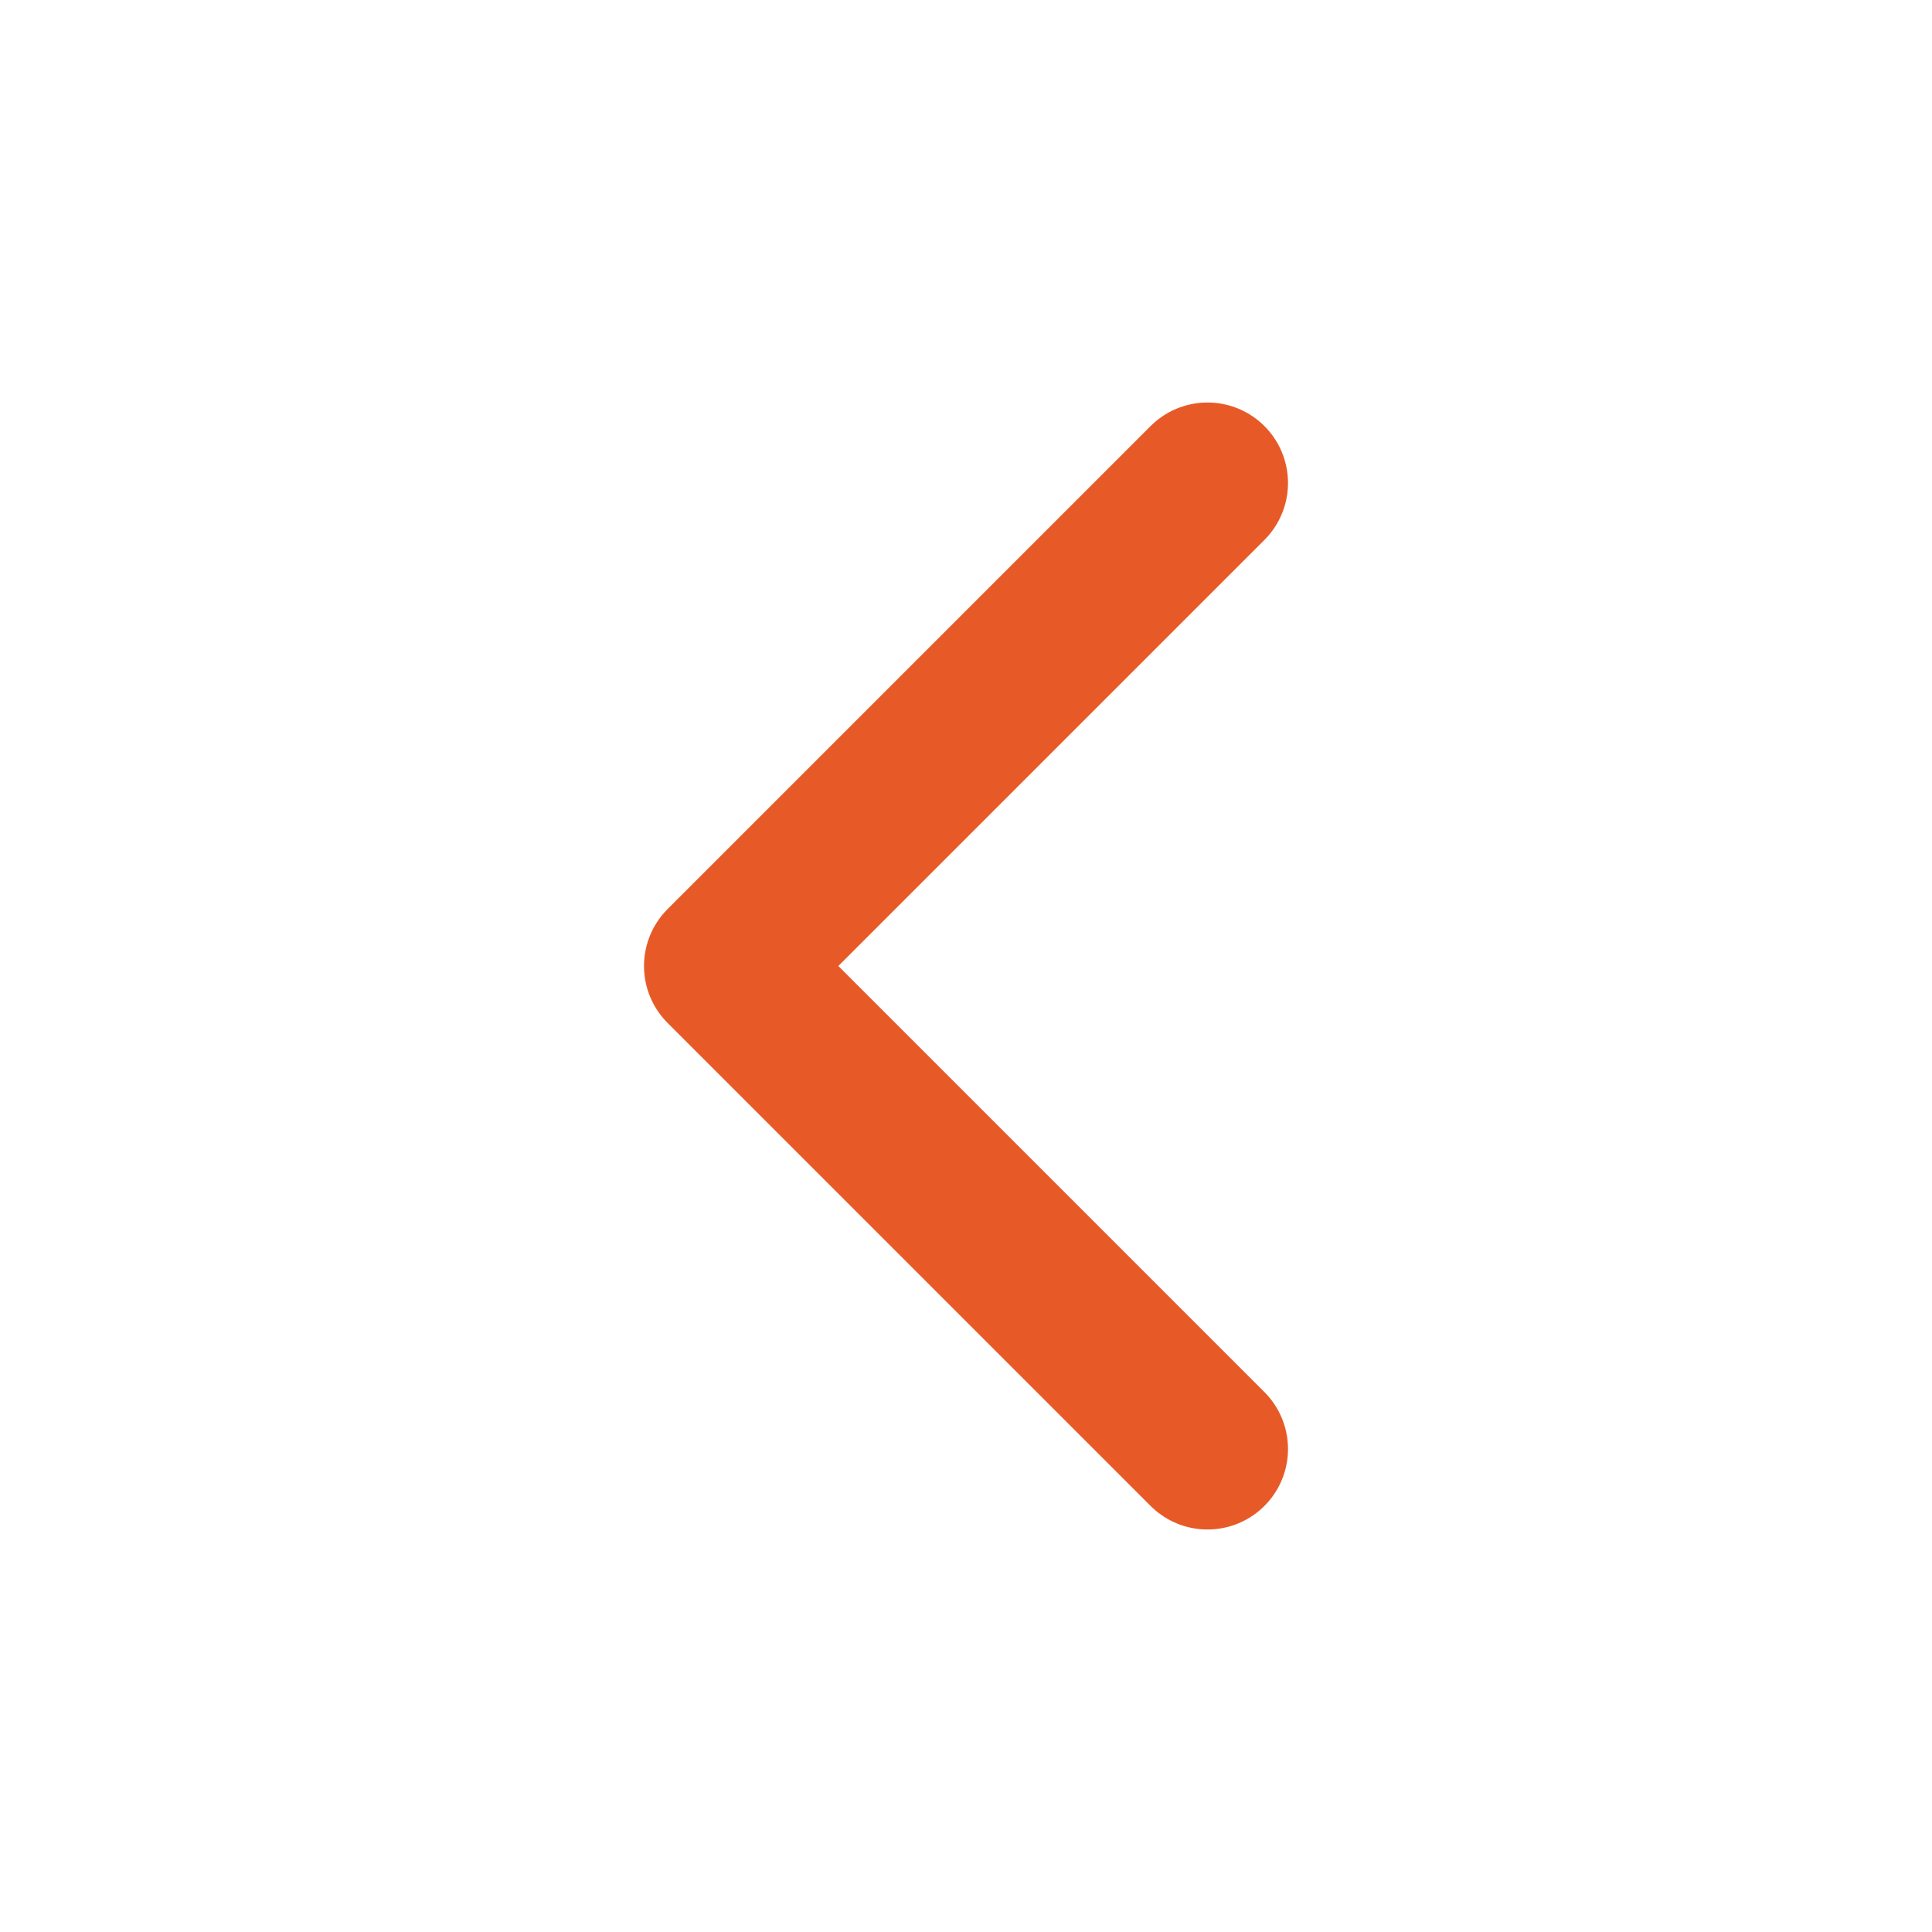
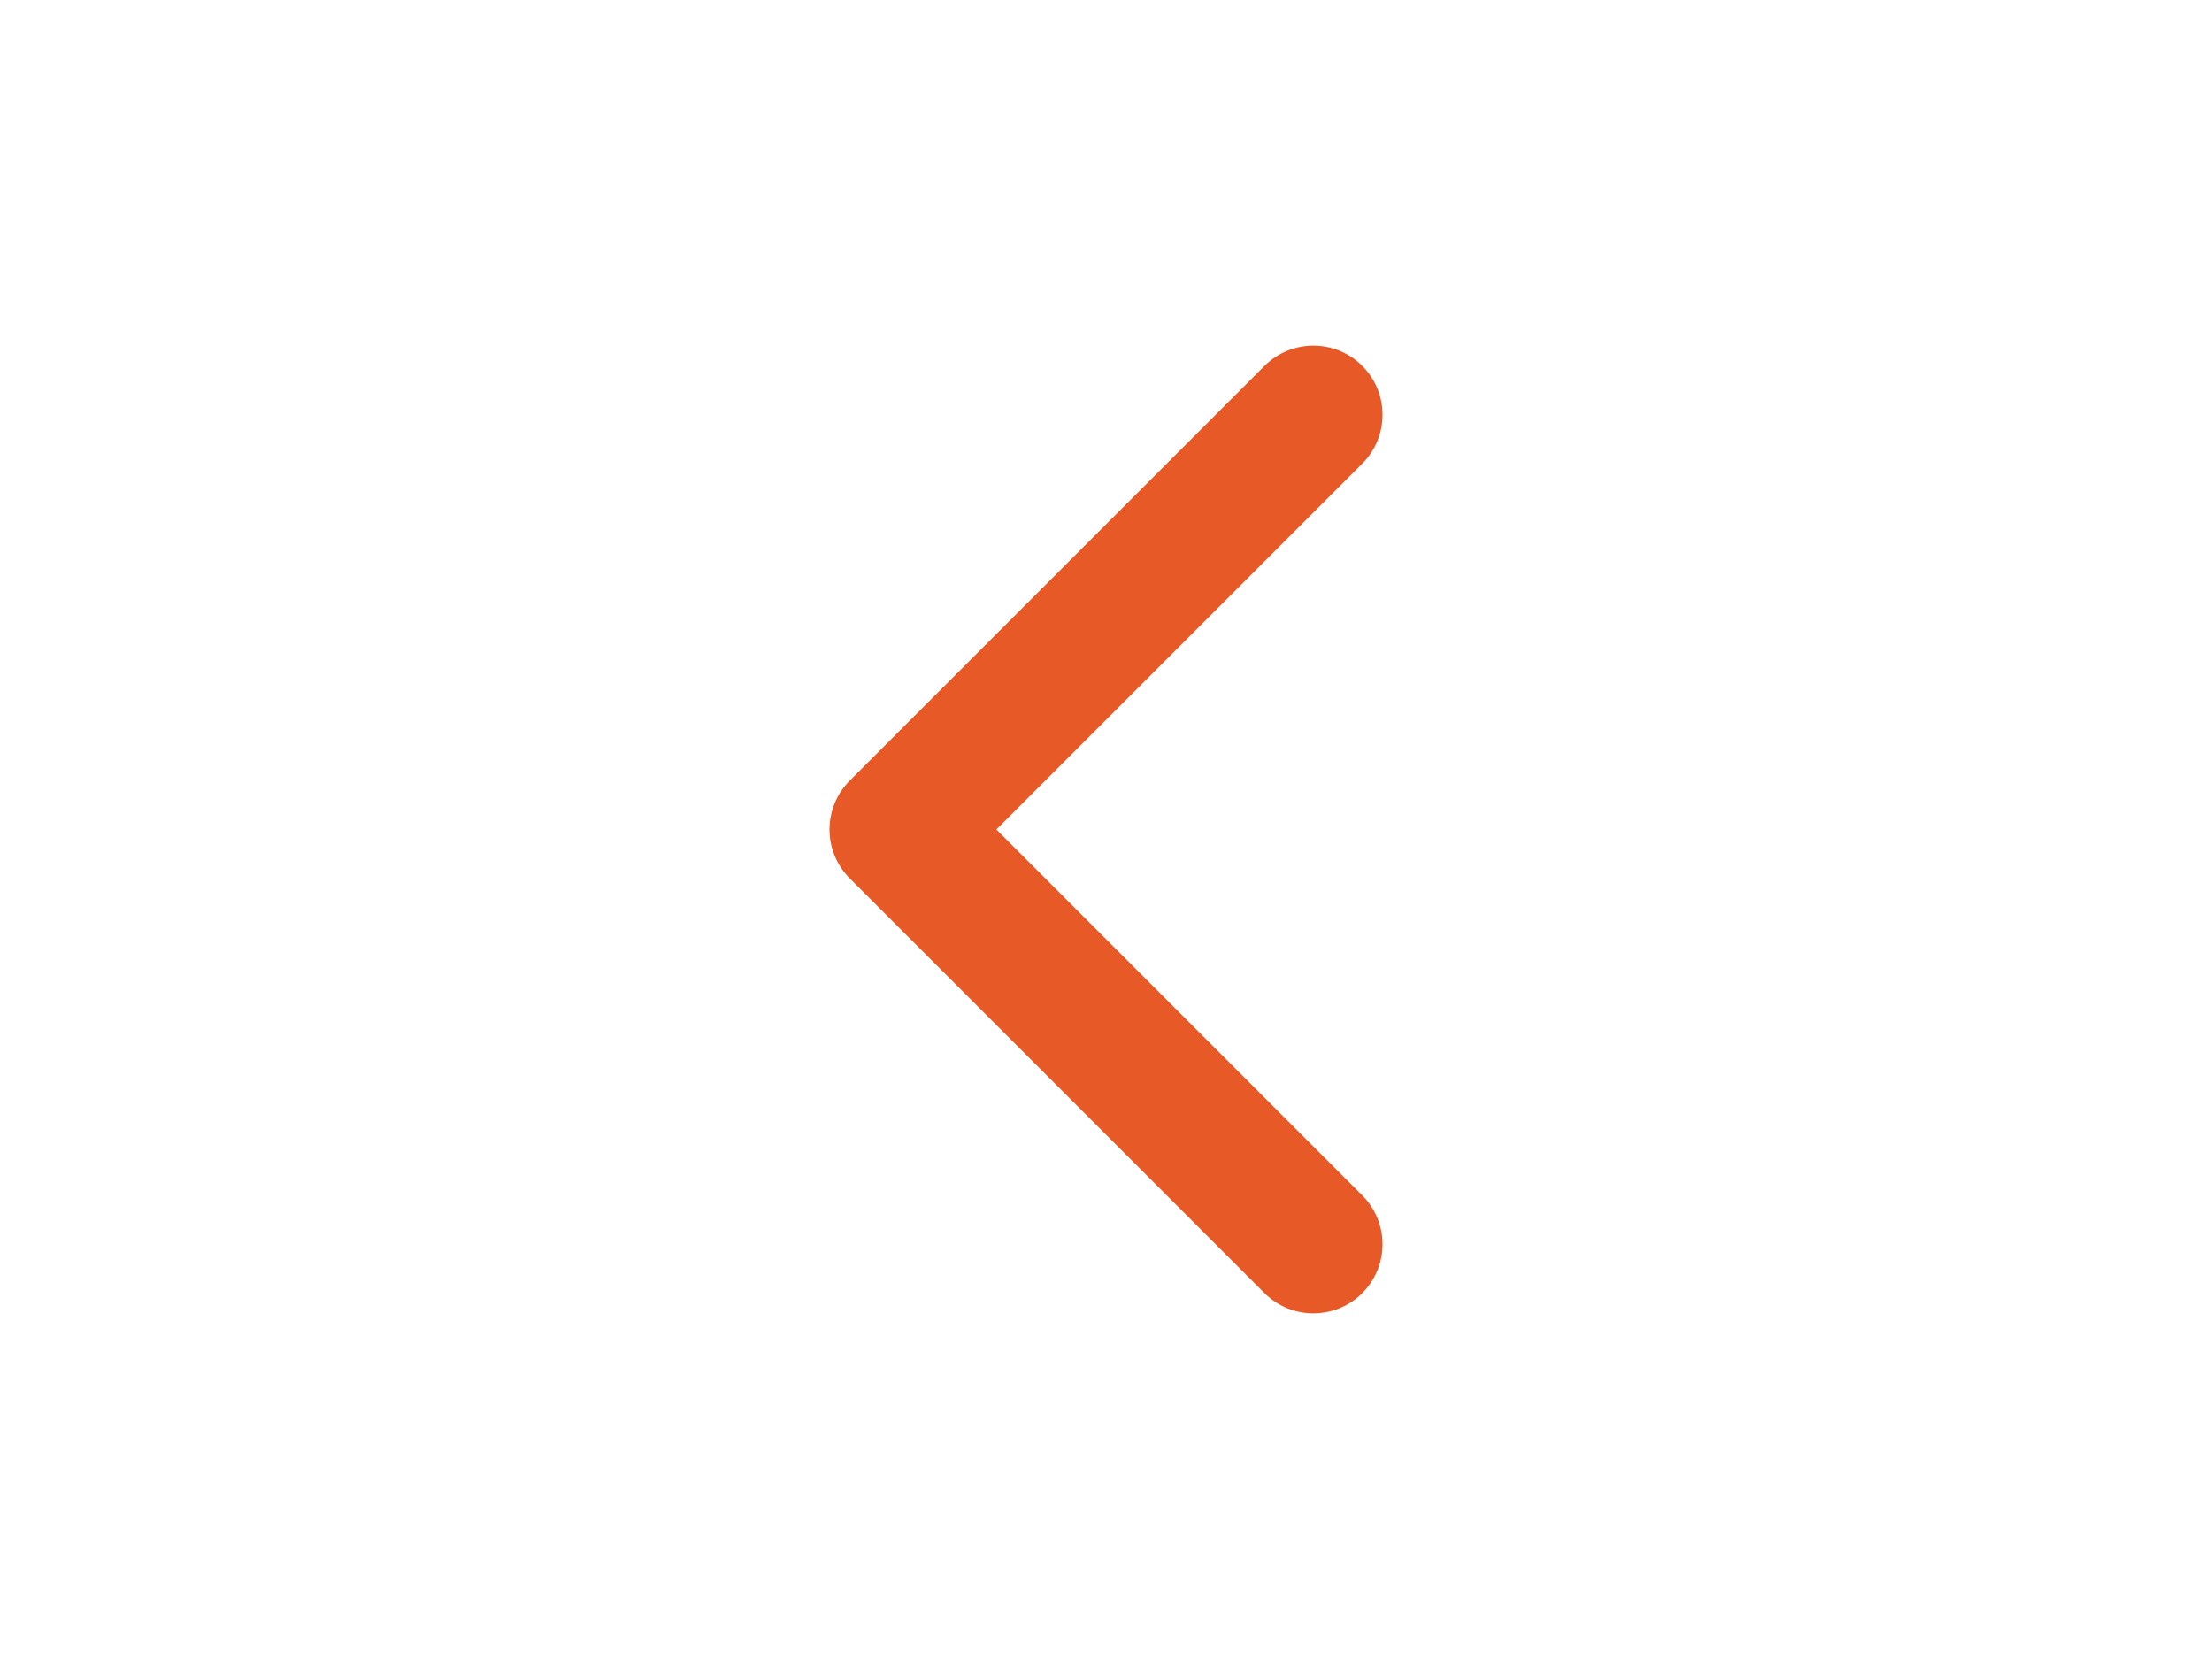
- <svg xmlns="http://www.w3.org/2000/svg" width="24" height="24" viewBox="0 0 24 24" fill="none" stroke="#e75a27" stroke-width="2" stroke-linecap="round" stroke-linejoin="round" class="lucide lucide-chevron-left">
+ <svg xmlns="http://www.w3.org/2000/svg" width="48" height="36" viewBox="0 0 24 24" fill="none" stroke="#e75a27" stroke-width="2" stroke-linecap="round" stroke-linejoin="round" class="lucide lucide-chevron-left">
  <path d="m15 18-6-6 6-6" />
</svg>
